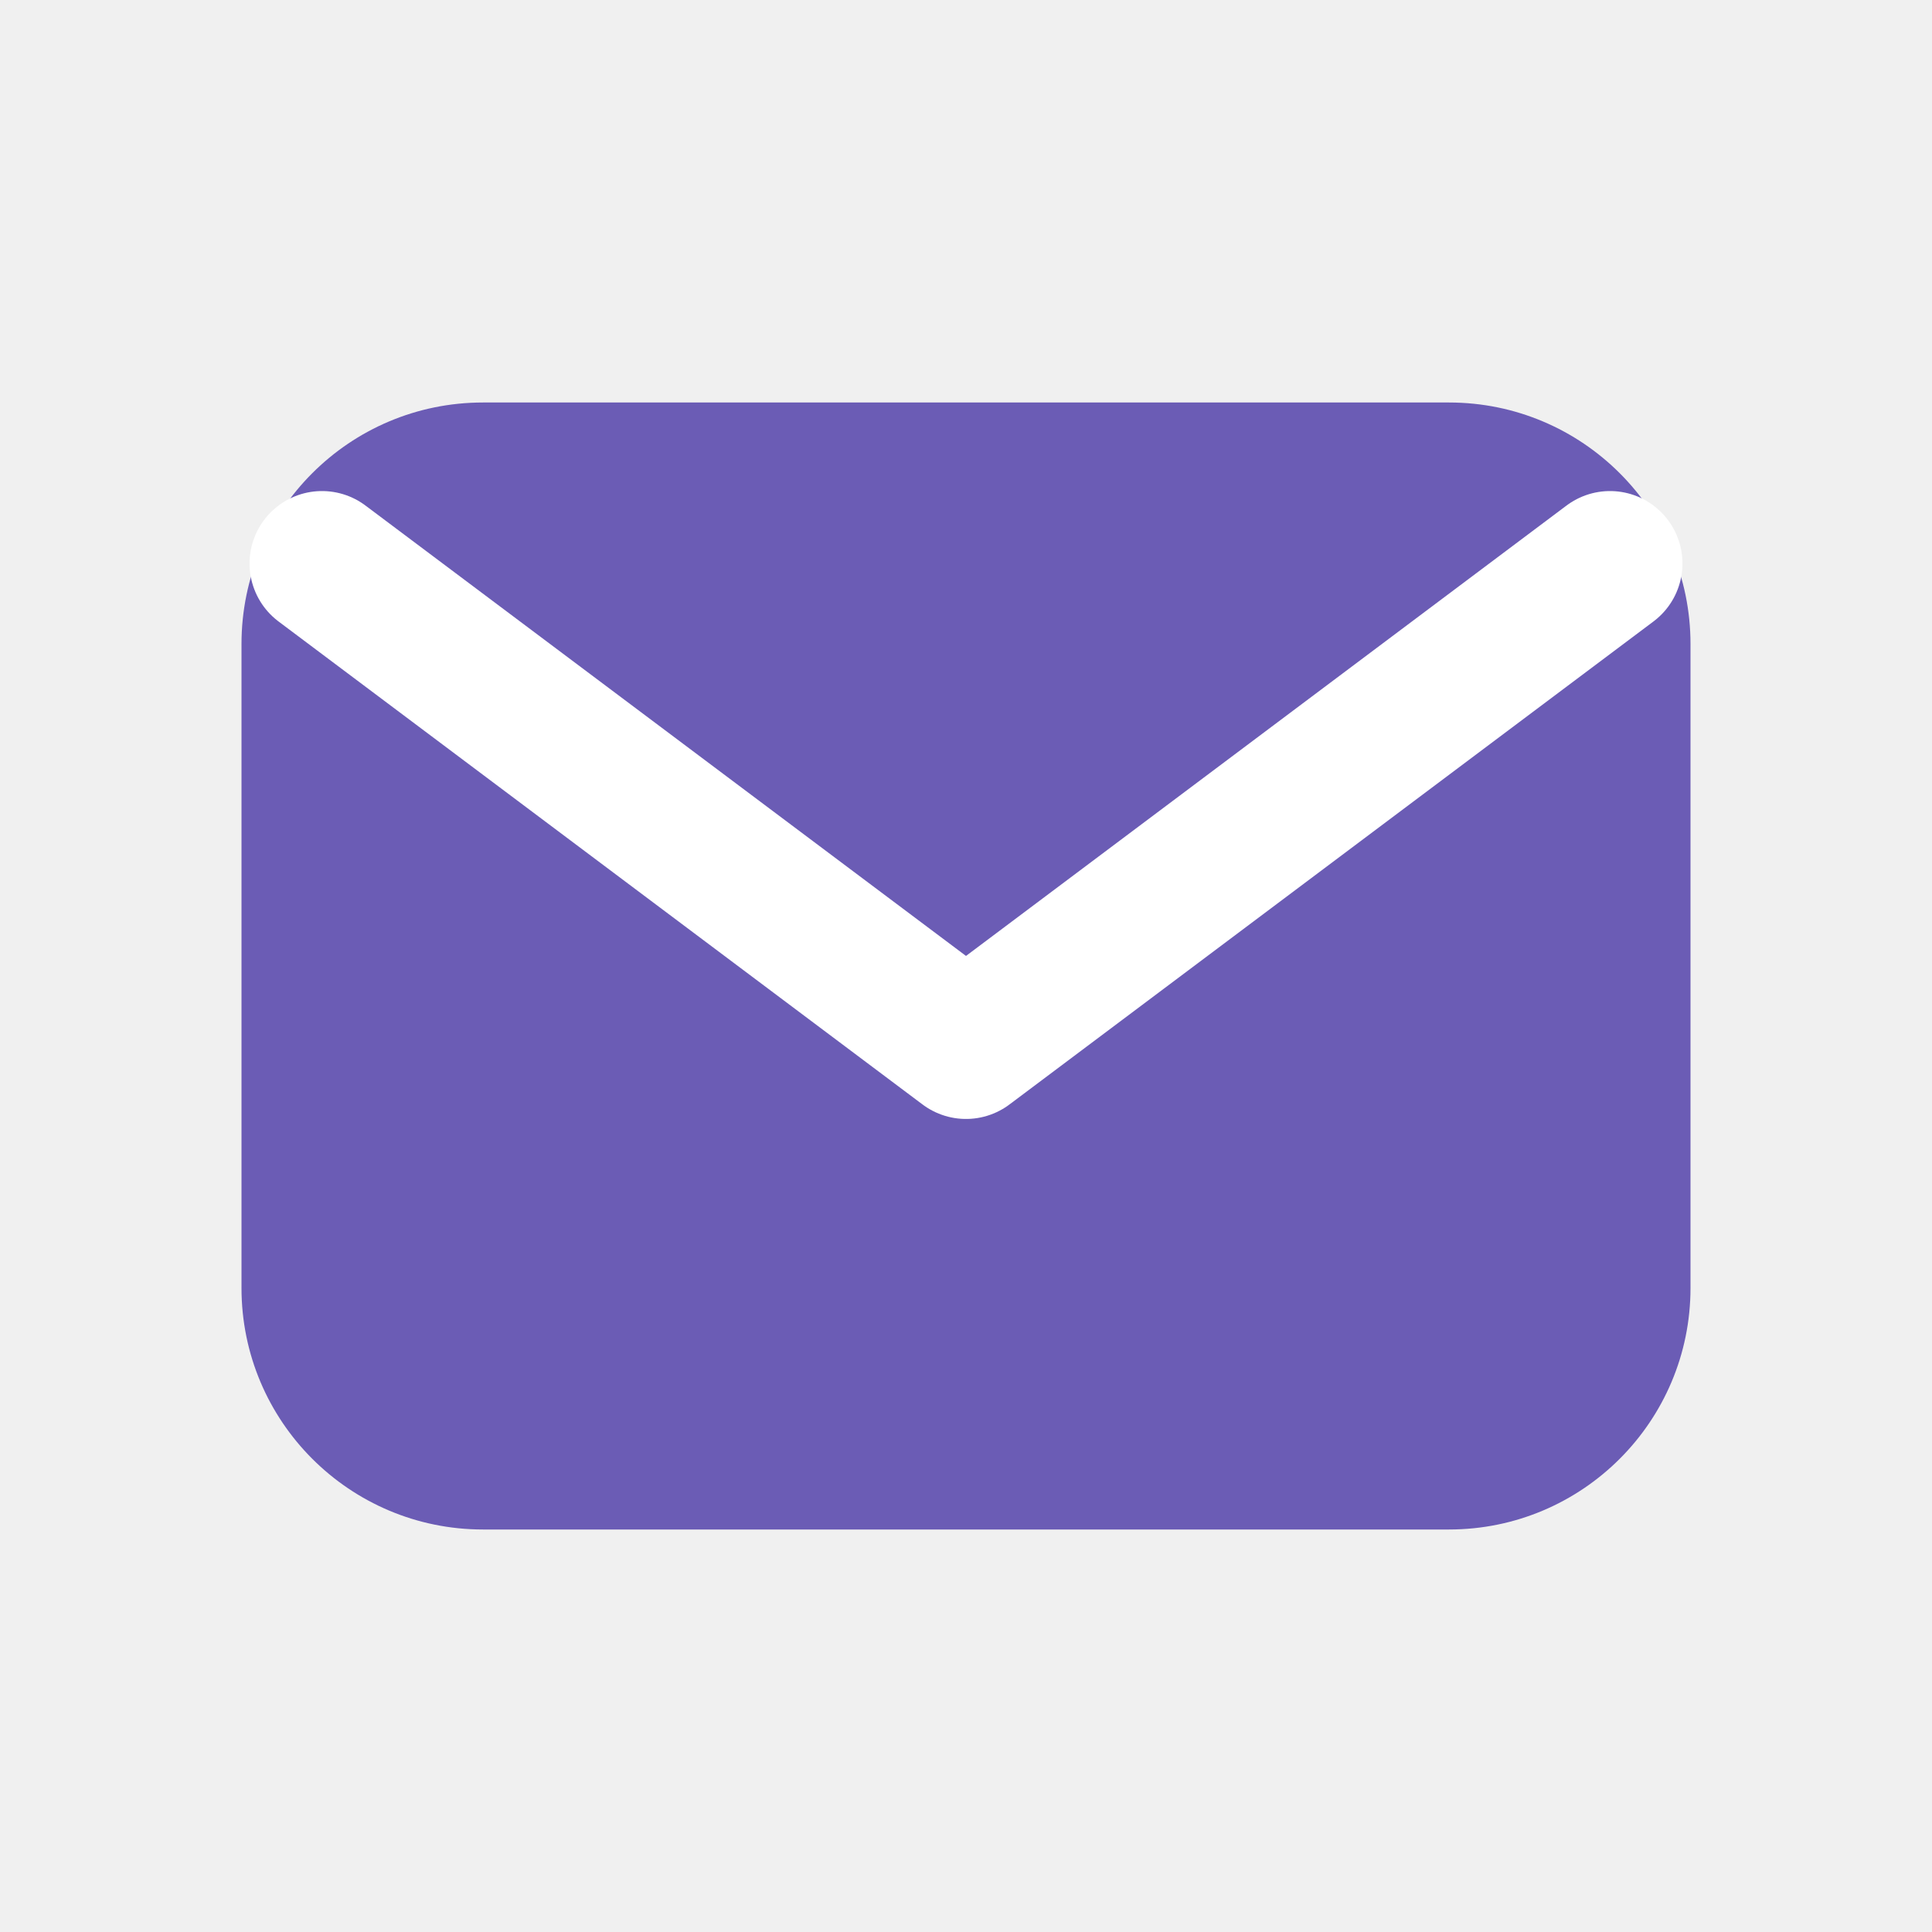
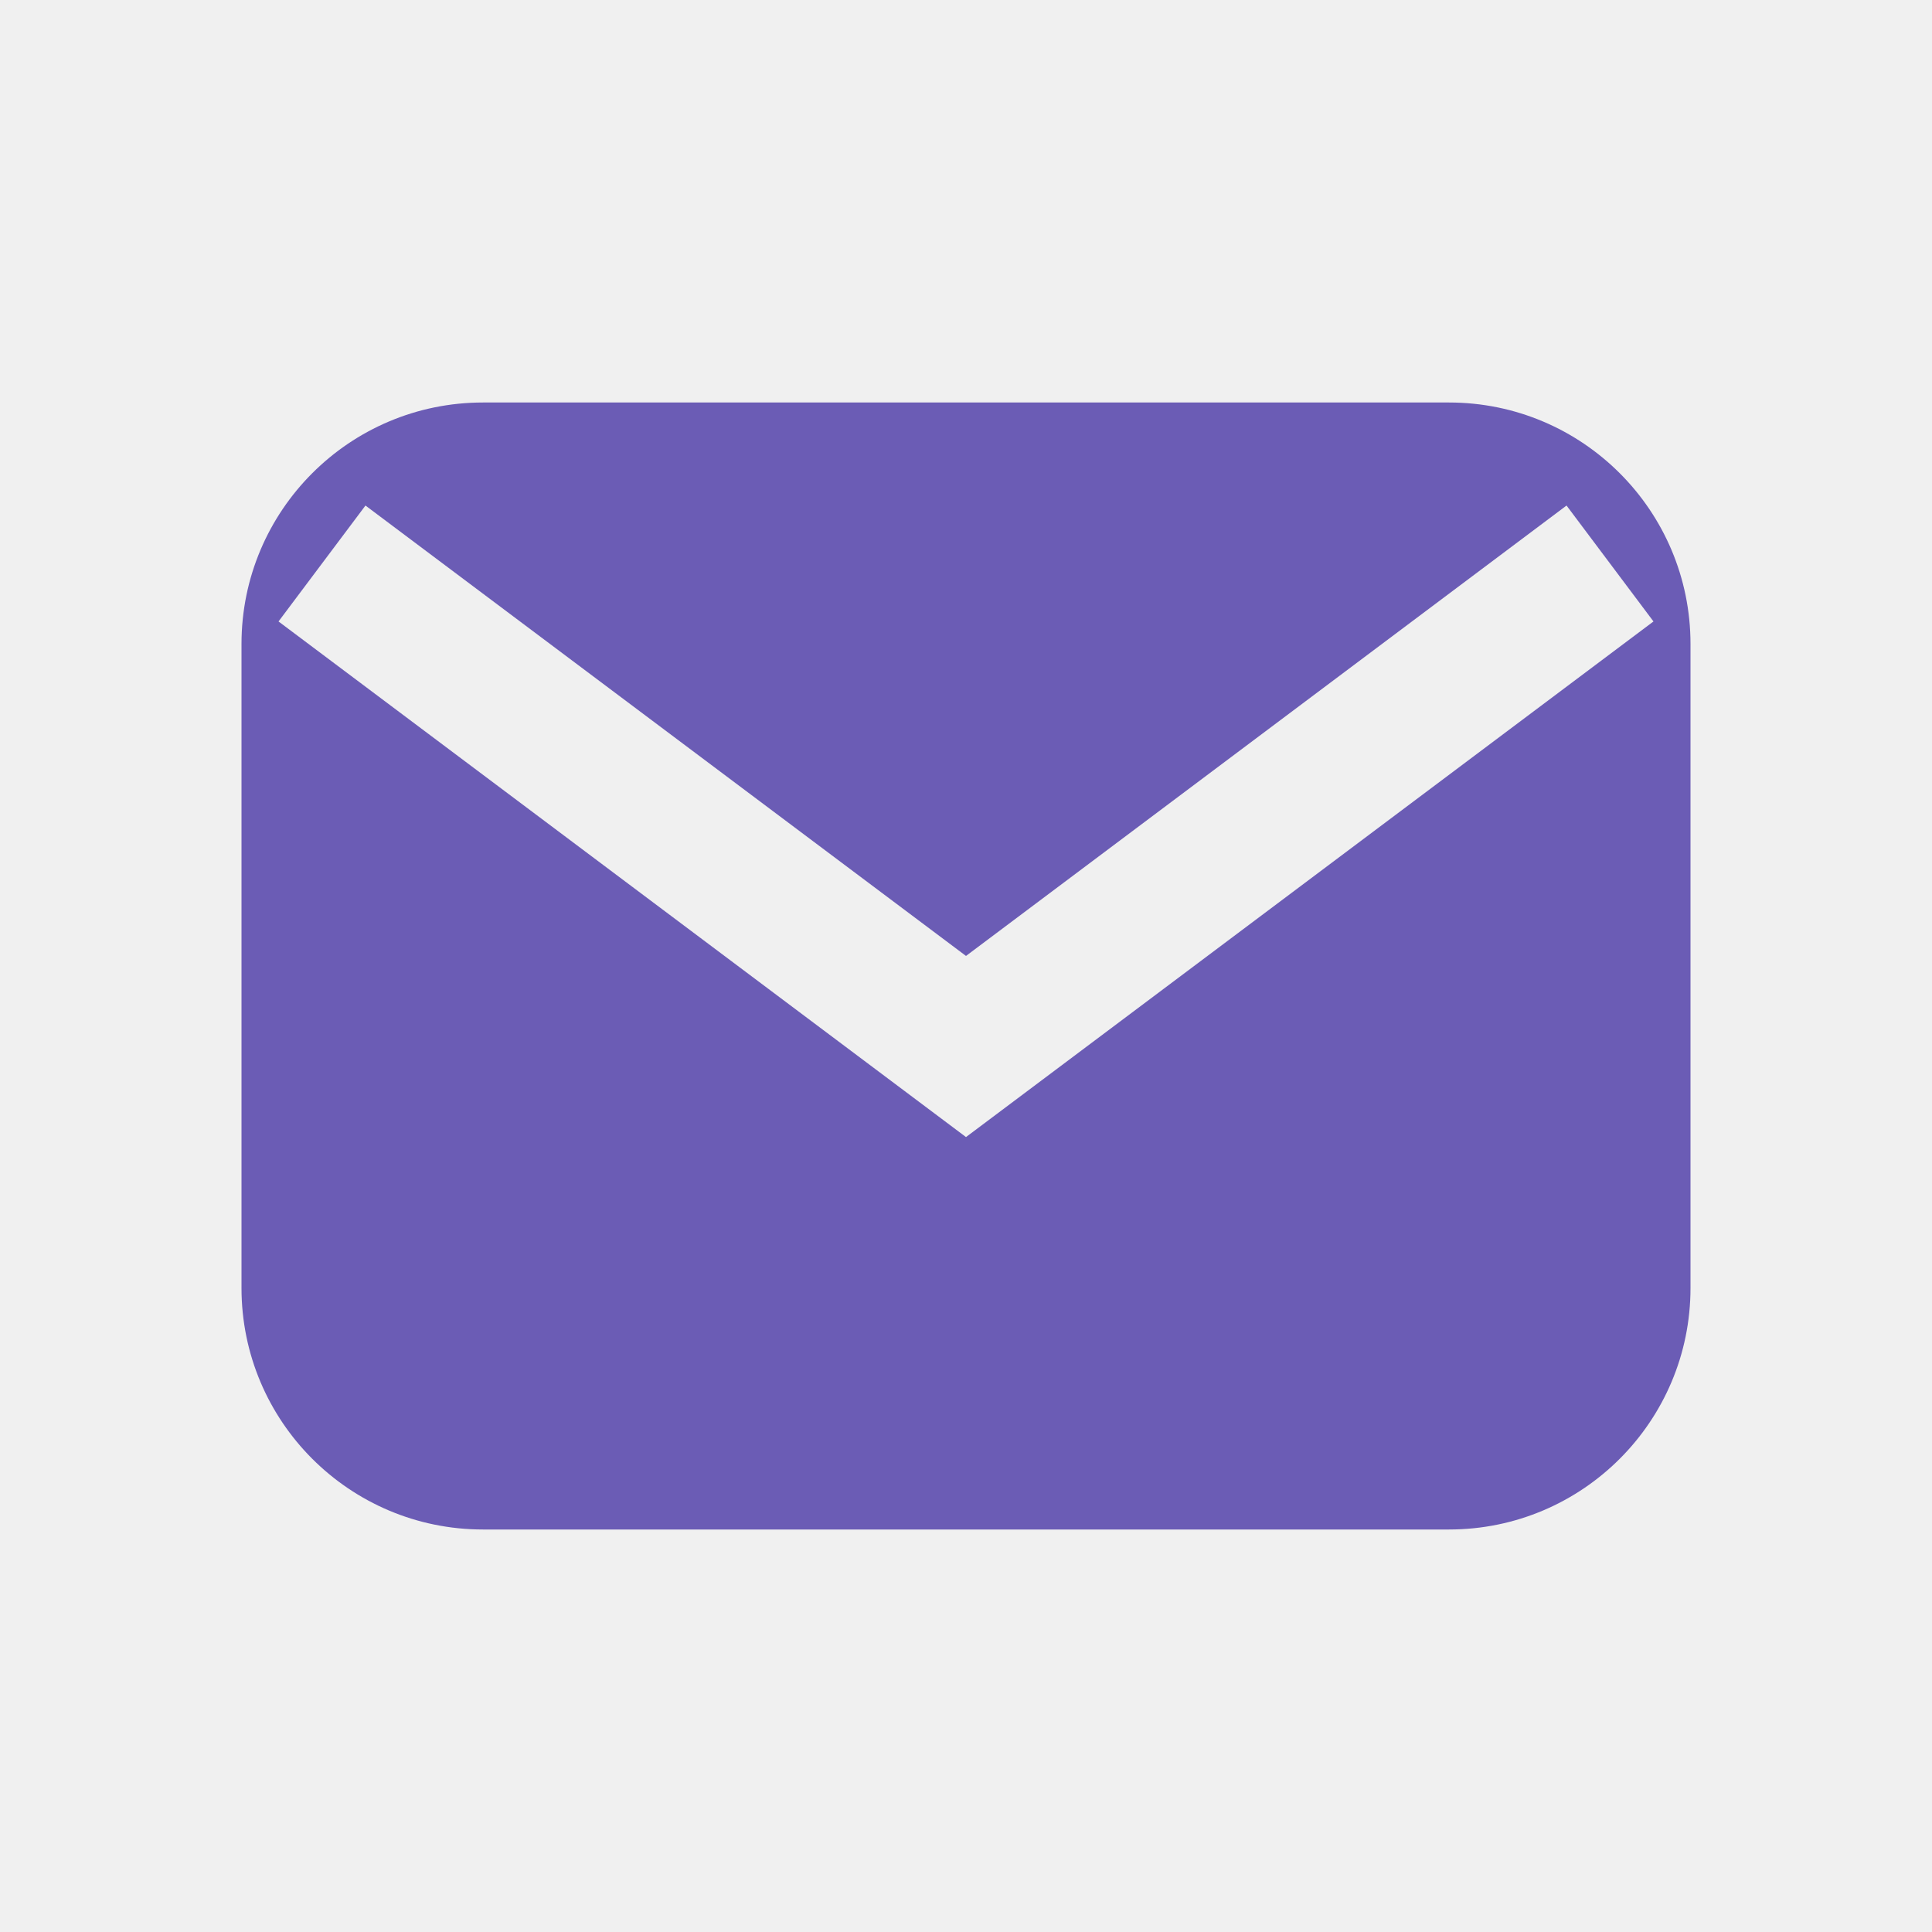
<svg xmlns="http://www.w3.org/2000/svg" viewBox="0 0 24 24" width="384" height="384">
-   <g fill="#6B5CB5" stroke-linecap="round" stroke-linejoin="round">
-     <rect x="3" y="5" width="18" height="14" rx="3" />
-     <path d="m4 7 8 6 8-6" fill="none" stroke="white" stroke-width="1.8" />
+   <defs>
+     <mask id="open-space" maskUnits="userSpaceOnUse" x="0" y="0" width="24" height="24">
+       <rect width="24" height="24" fill="white" />
+       <path d="m4 7 8 6 8-6" fill="none" stroke="black" stroke-width="1.8" />
+     </mask>
+   </defs>
+   <g mask="url(#open-space)">
+     <g fill="#6B5CB5" stroke-linecap="round" stroke-linejoin="round">
+       <rect x="3" y="5" width="18" height="14" rx="3" />
+     </g>
  </g>
</svg>
